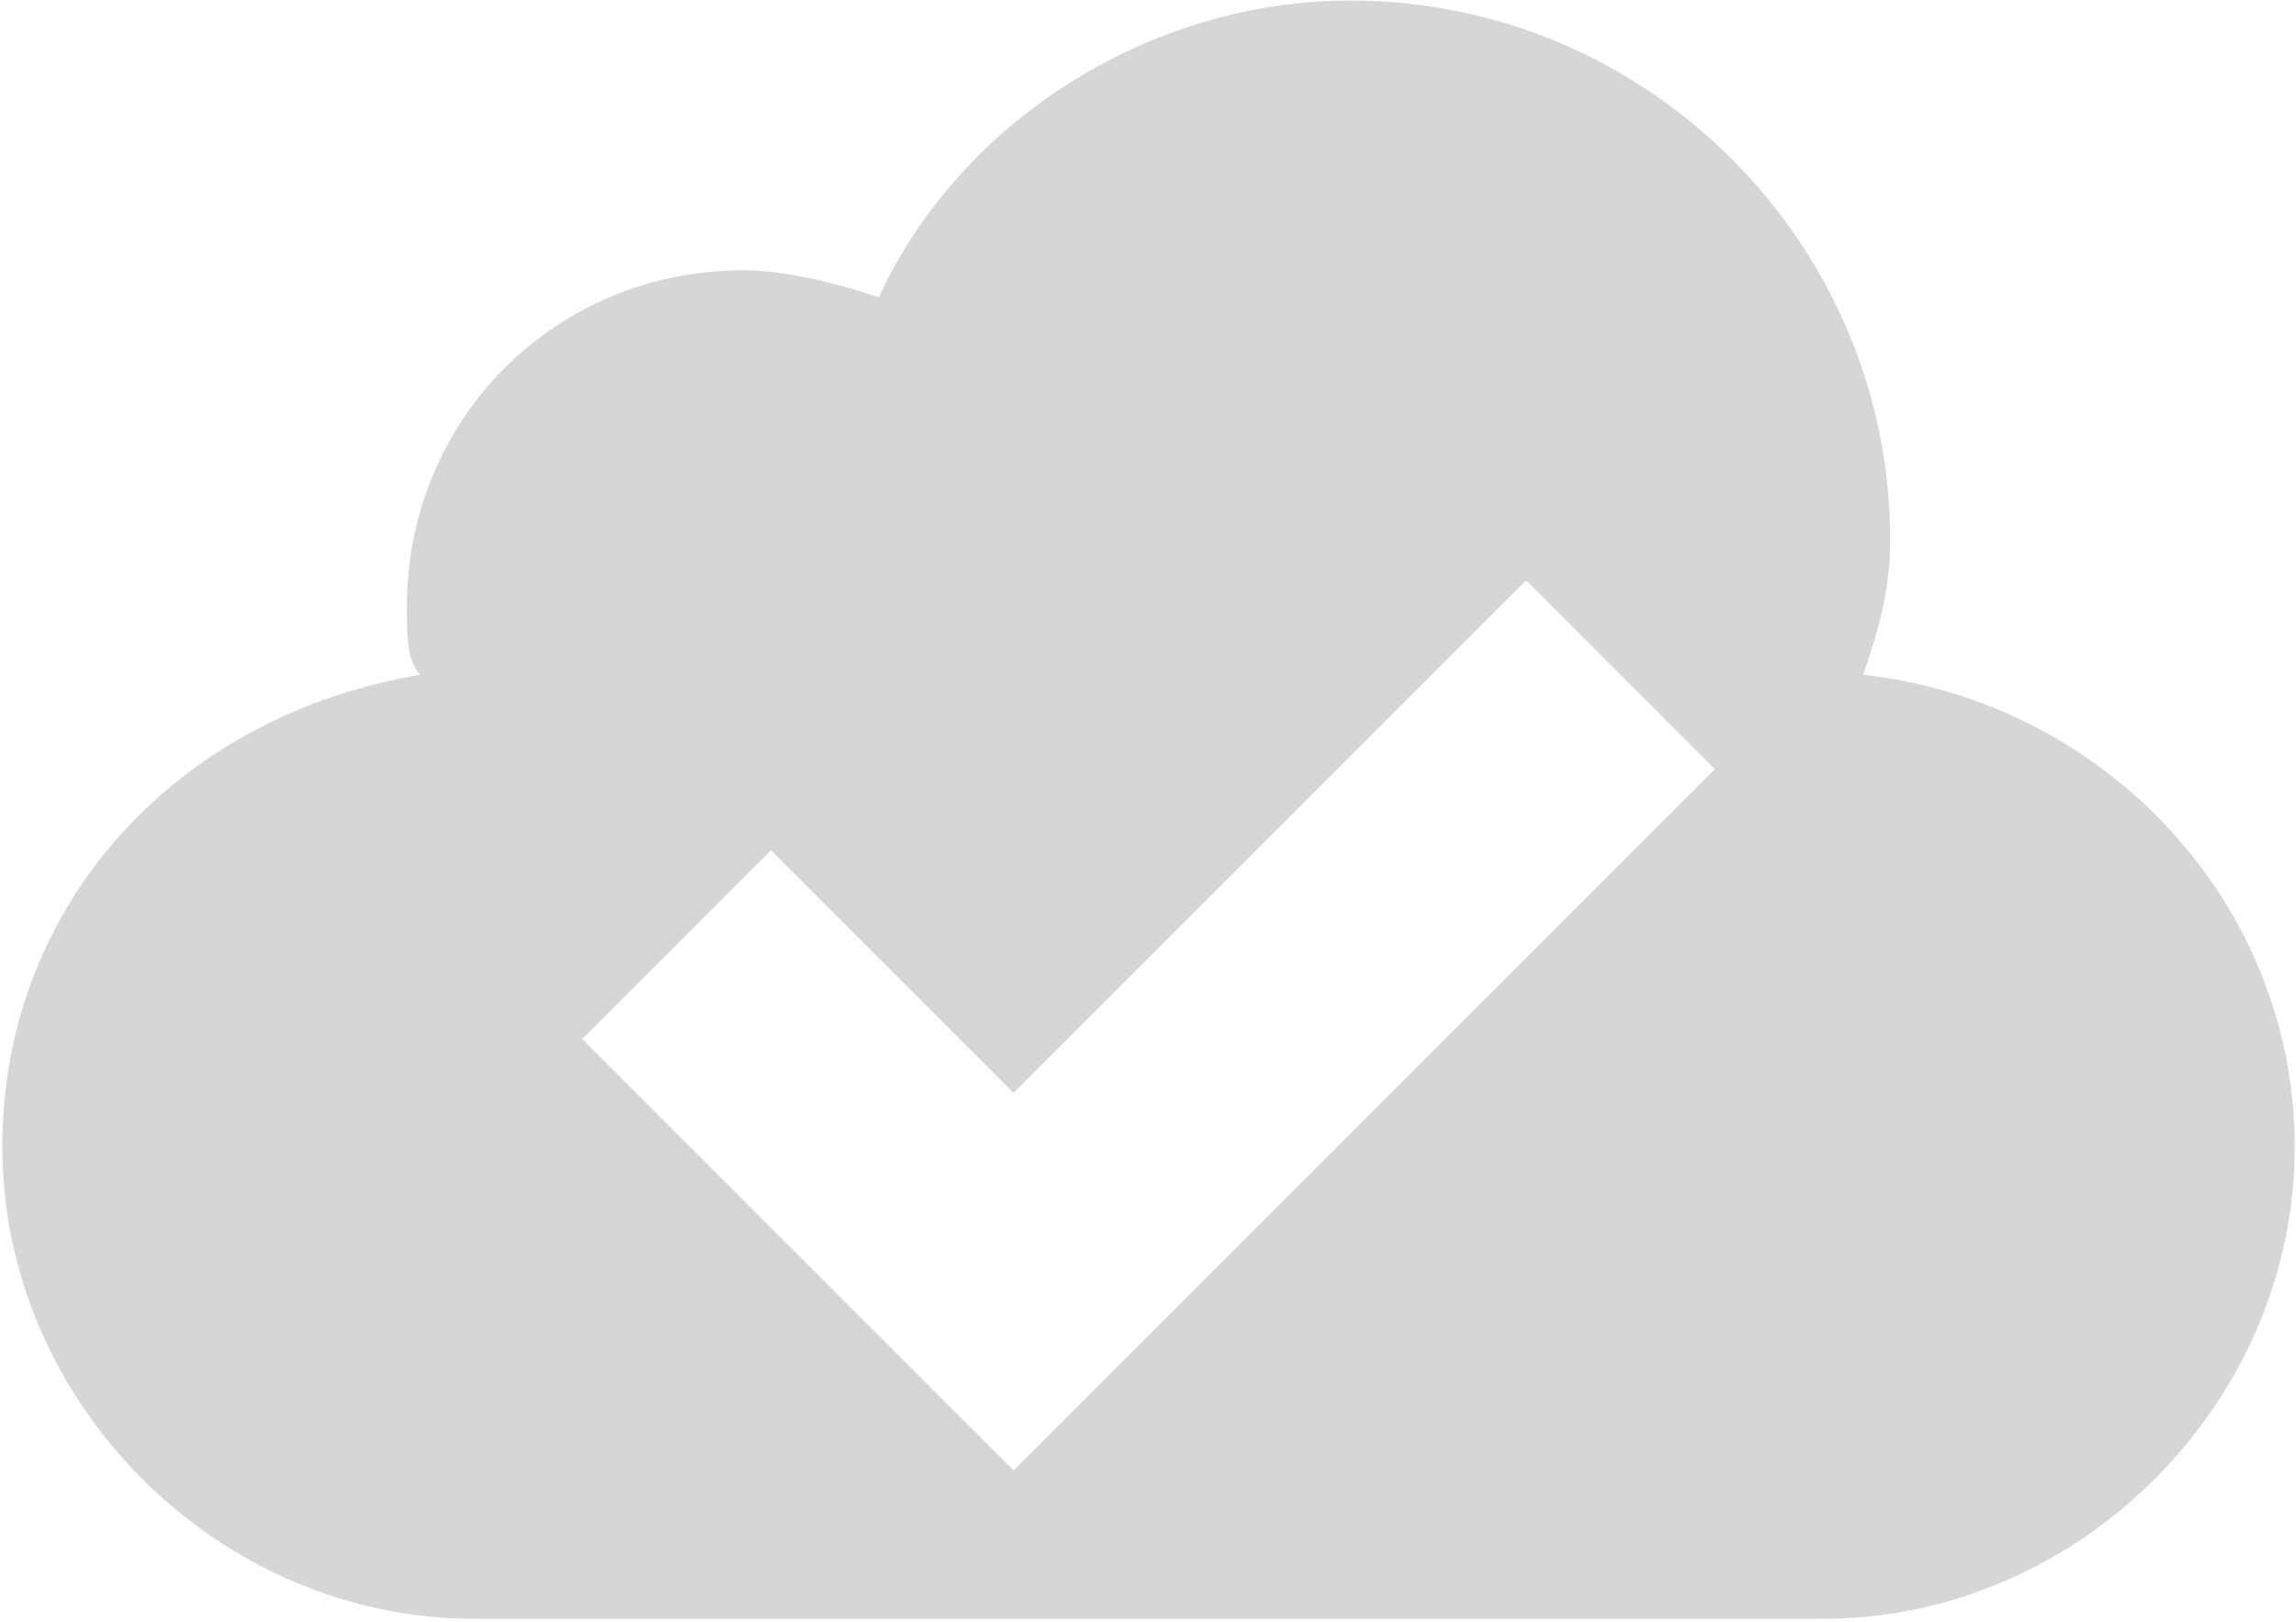
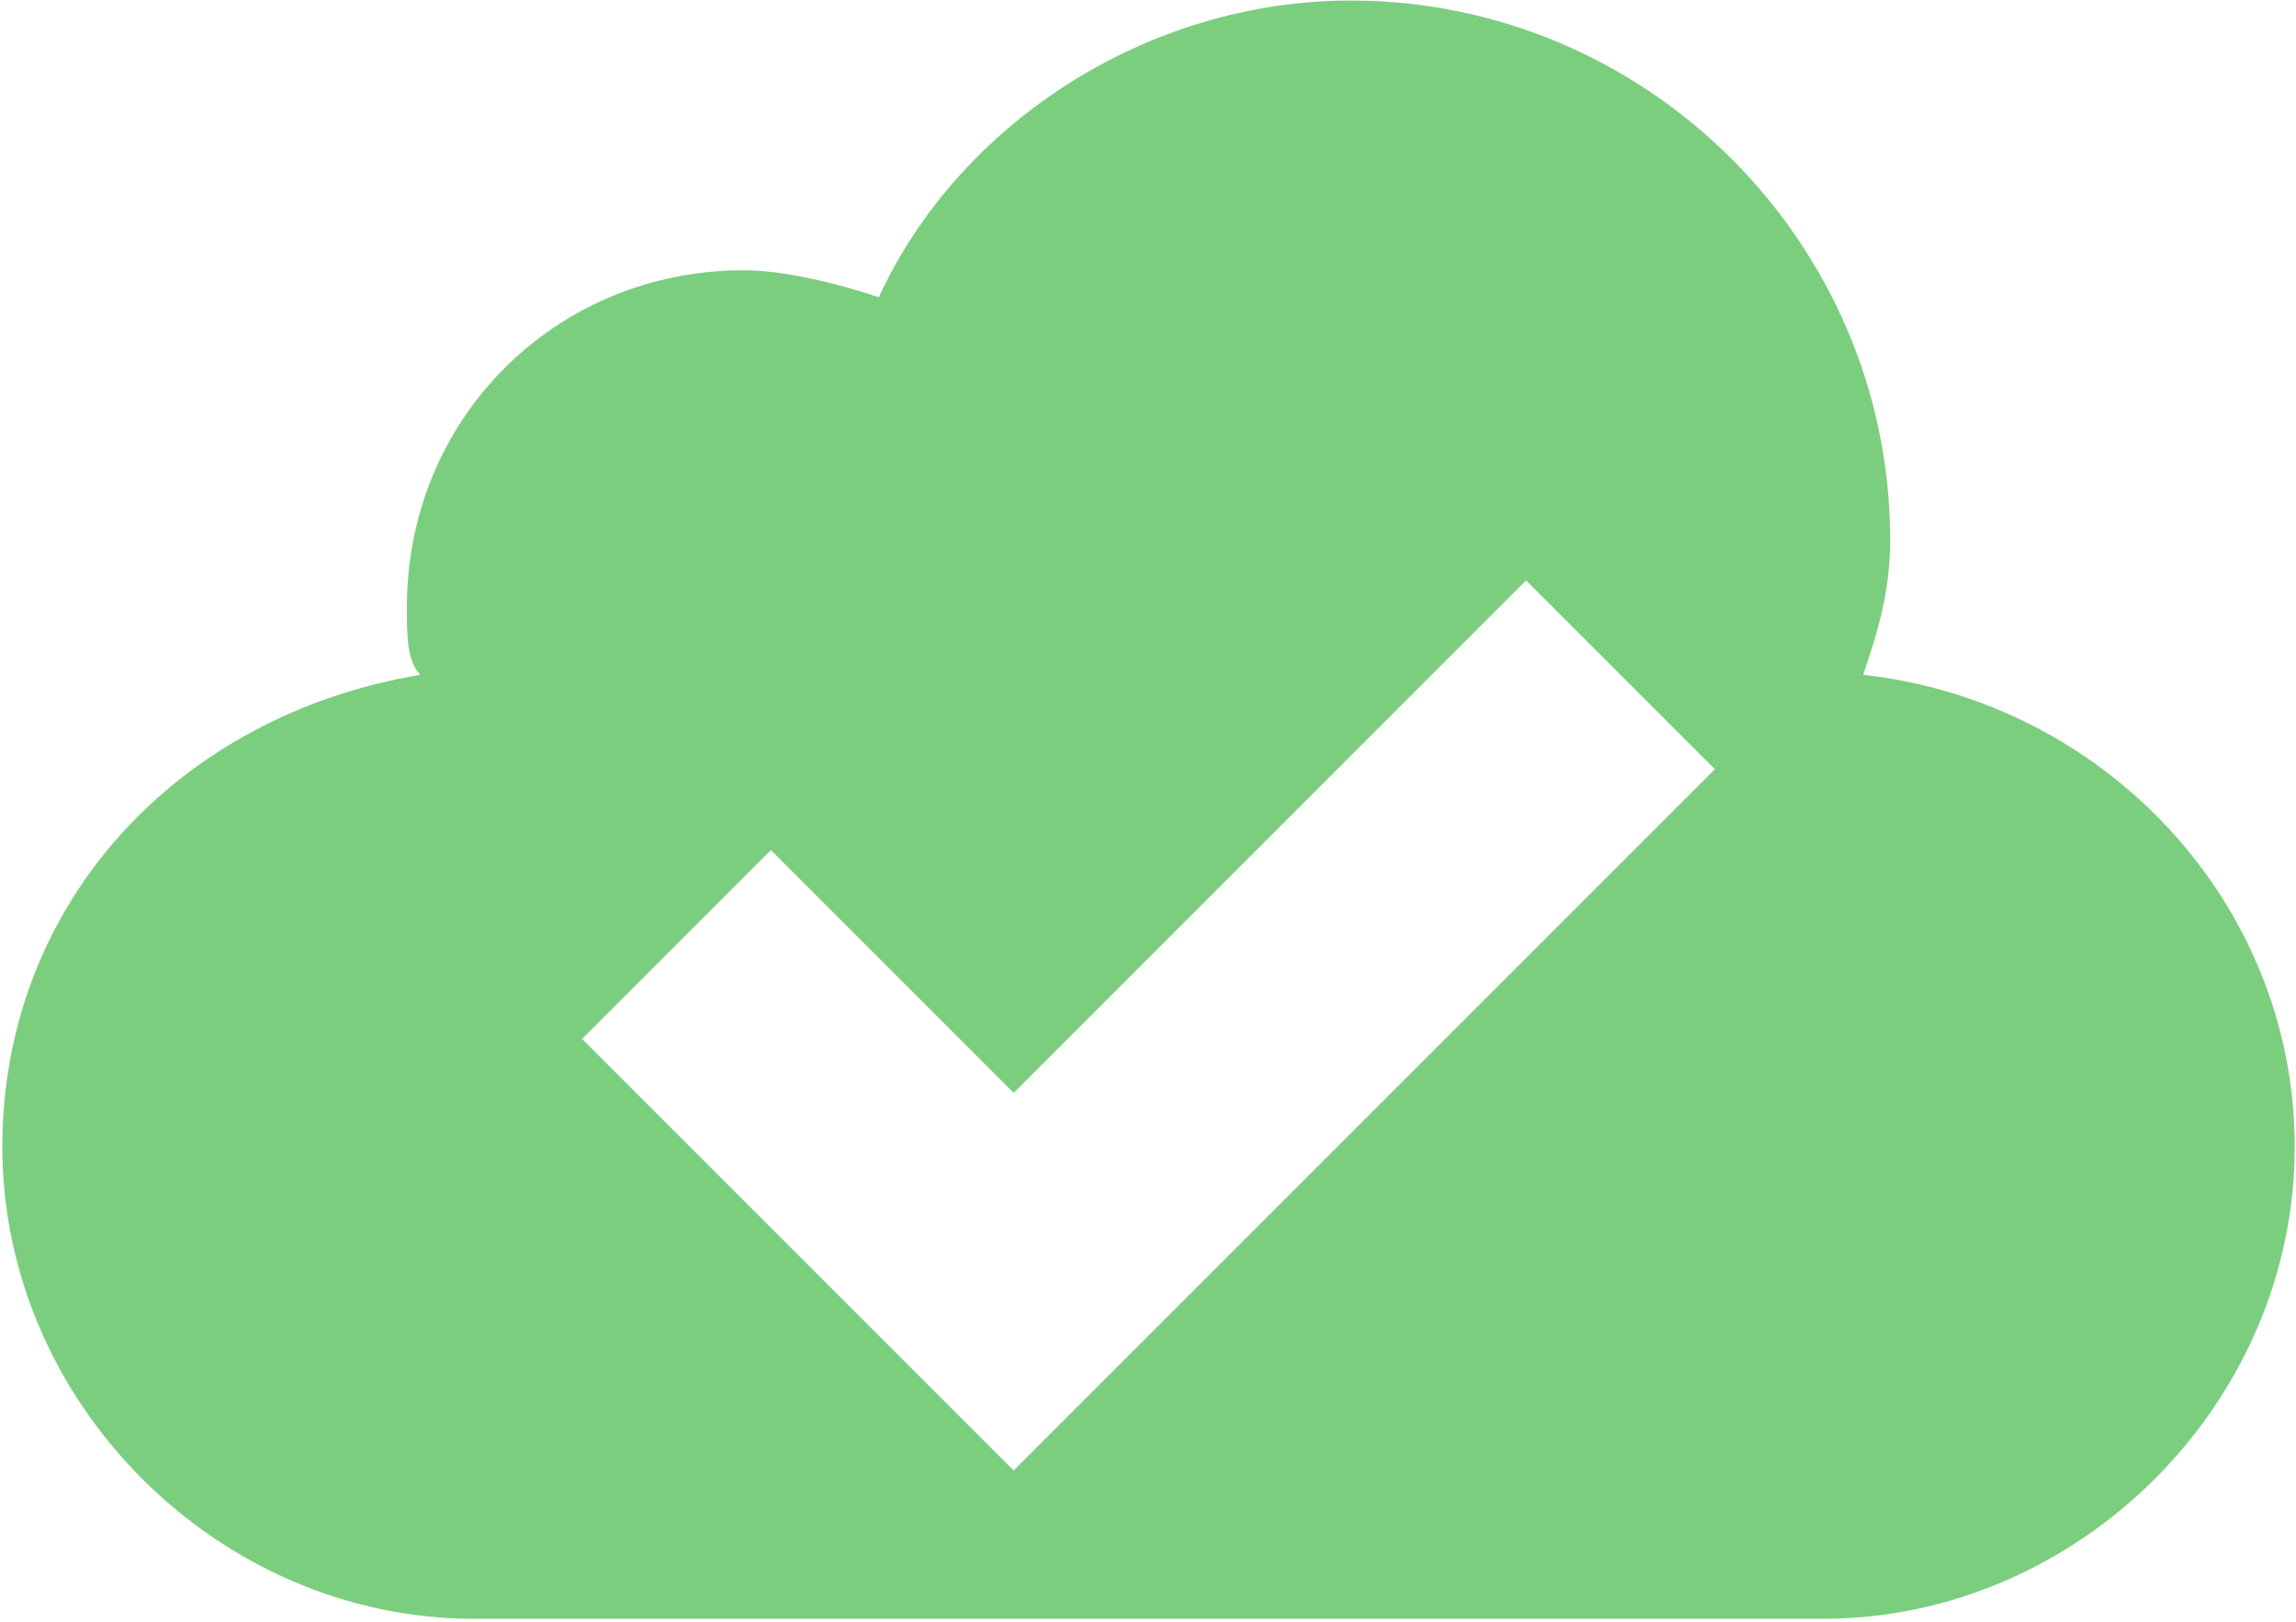
<svg xmlns="http://www.w3.org/2000/svg" width="881" height="622" viewBox="0 0 881 622" fill="none">
-   <path d="M714.937 258.914C720.111 243.392 725.285 227.869 725.285 207.172C725.285 93.338 632.149 0.201 518.315 0.201C440.701 0.201 368.261 46.77 337.216 114.035C321.693 108.861 300.996 103.686 285.473 103.686C213.033 103.686 156.117 160.603 156.117 233.043C156.117 243.392 156.117 253.74 161.291 258.914C68.154 274.437 0.889 346.877 0.889 440.013C0.889 538.324 83.677 621.113 181.988 621.113H699.414C797.725 621.113 880.513 538.324 880.513 440.013C880.513 346.877 808.073 269.263 714.937 258.914ZM388.958 564.196L223.382 398.619L295.822 326.18L388.958 419.316L585.58 222.694L658.02 295.134L388.958 564.196V564.196Z" fill="#B1B1B1" fill-opacity="0.53" />
+   <path d="M714.937 258.914C720.111 243.392 725.285 227.869 725.285 207.172C725.285 93.338 632.149 0.201 518.315 0.201C440.701 0.201 368.261 46.77 337.216 114.035C321.693 108.861 300.996 103.686 285.473 103.686C213.033 103.686 156.117 160.603 156.117 233.043C156.117 243.392 156.117 253.74 161.291 258.914C68.154 274.437 0.889 346.877 0.889 440.013C0.889 538.324 83.677 621.113 181.988 621.113H699.414C797.725 621.113 880.513 538.324 880.513 440.013C880.513 346.877 808.073 269.263 714.937 258.914ZM388.958 564.196L223.382 398.619L295.822 326.18L388.958 419.316L585.58 222.694L658.02 295.134L388.958 564.196V564.196Z" fill="#7cce7f" />
</svg>
